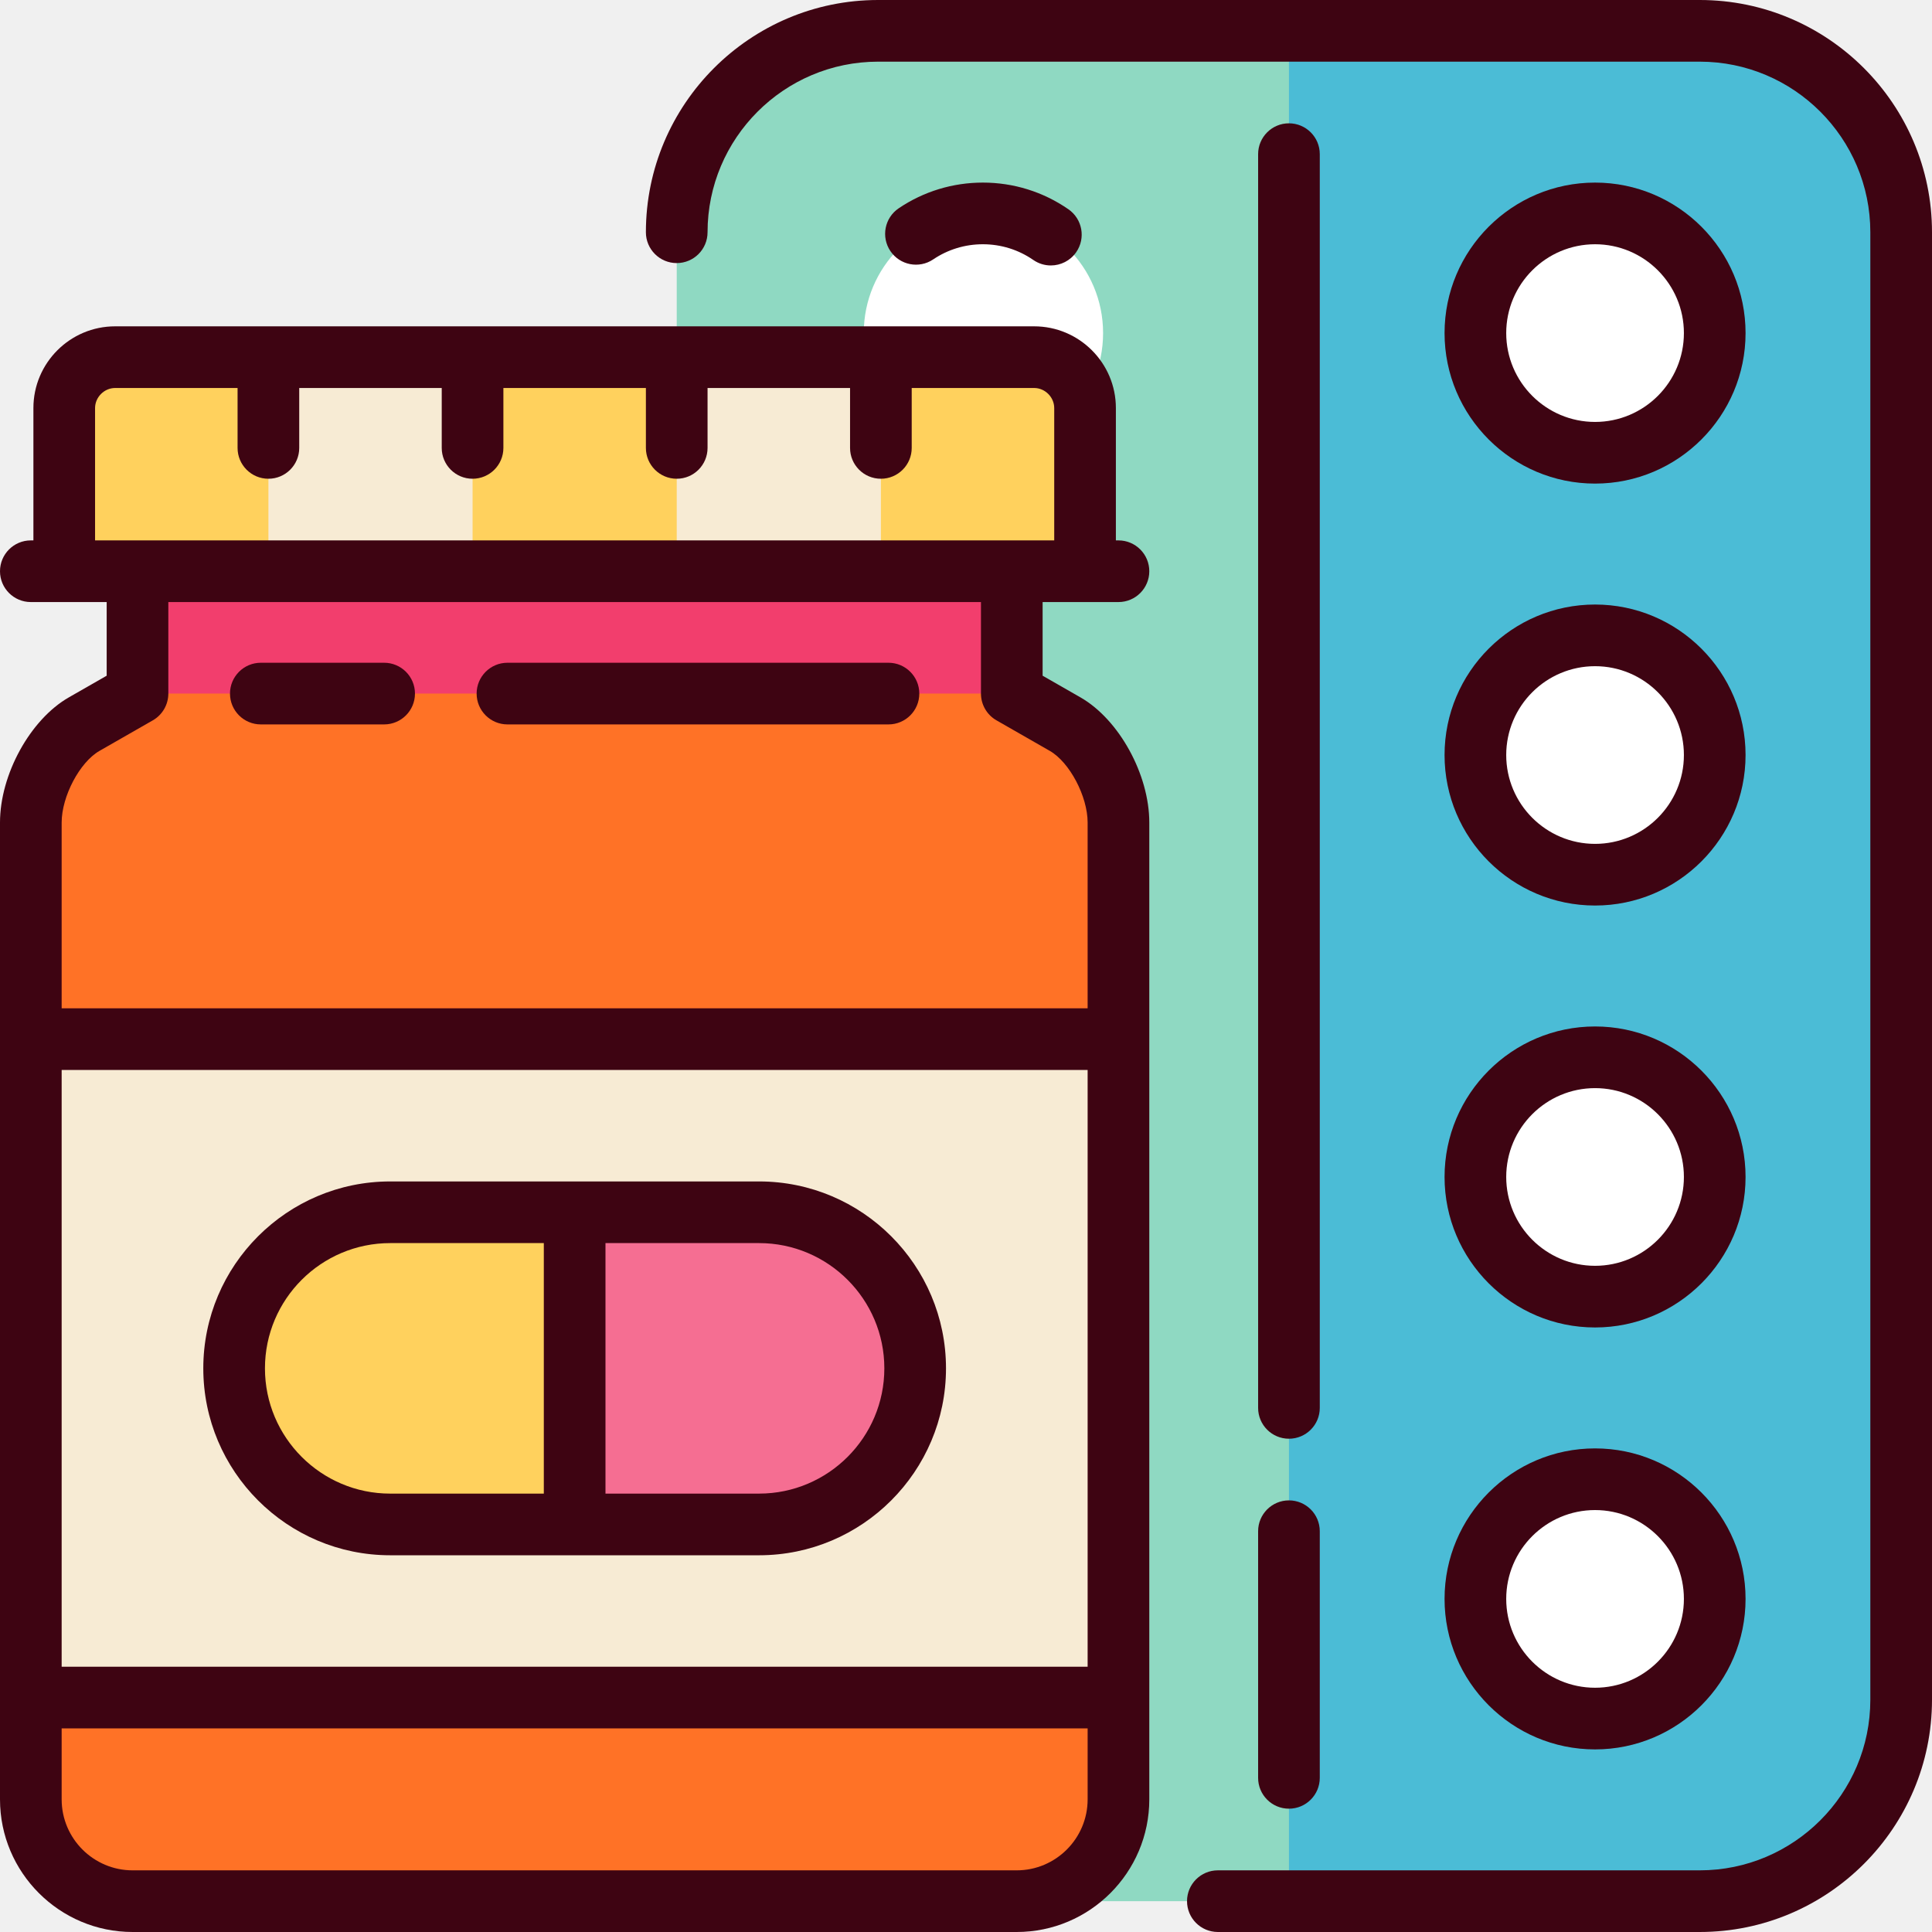
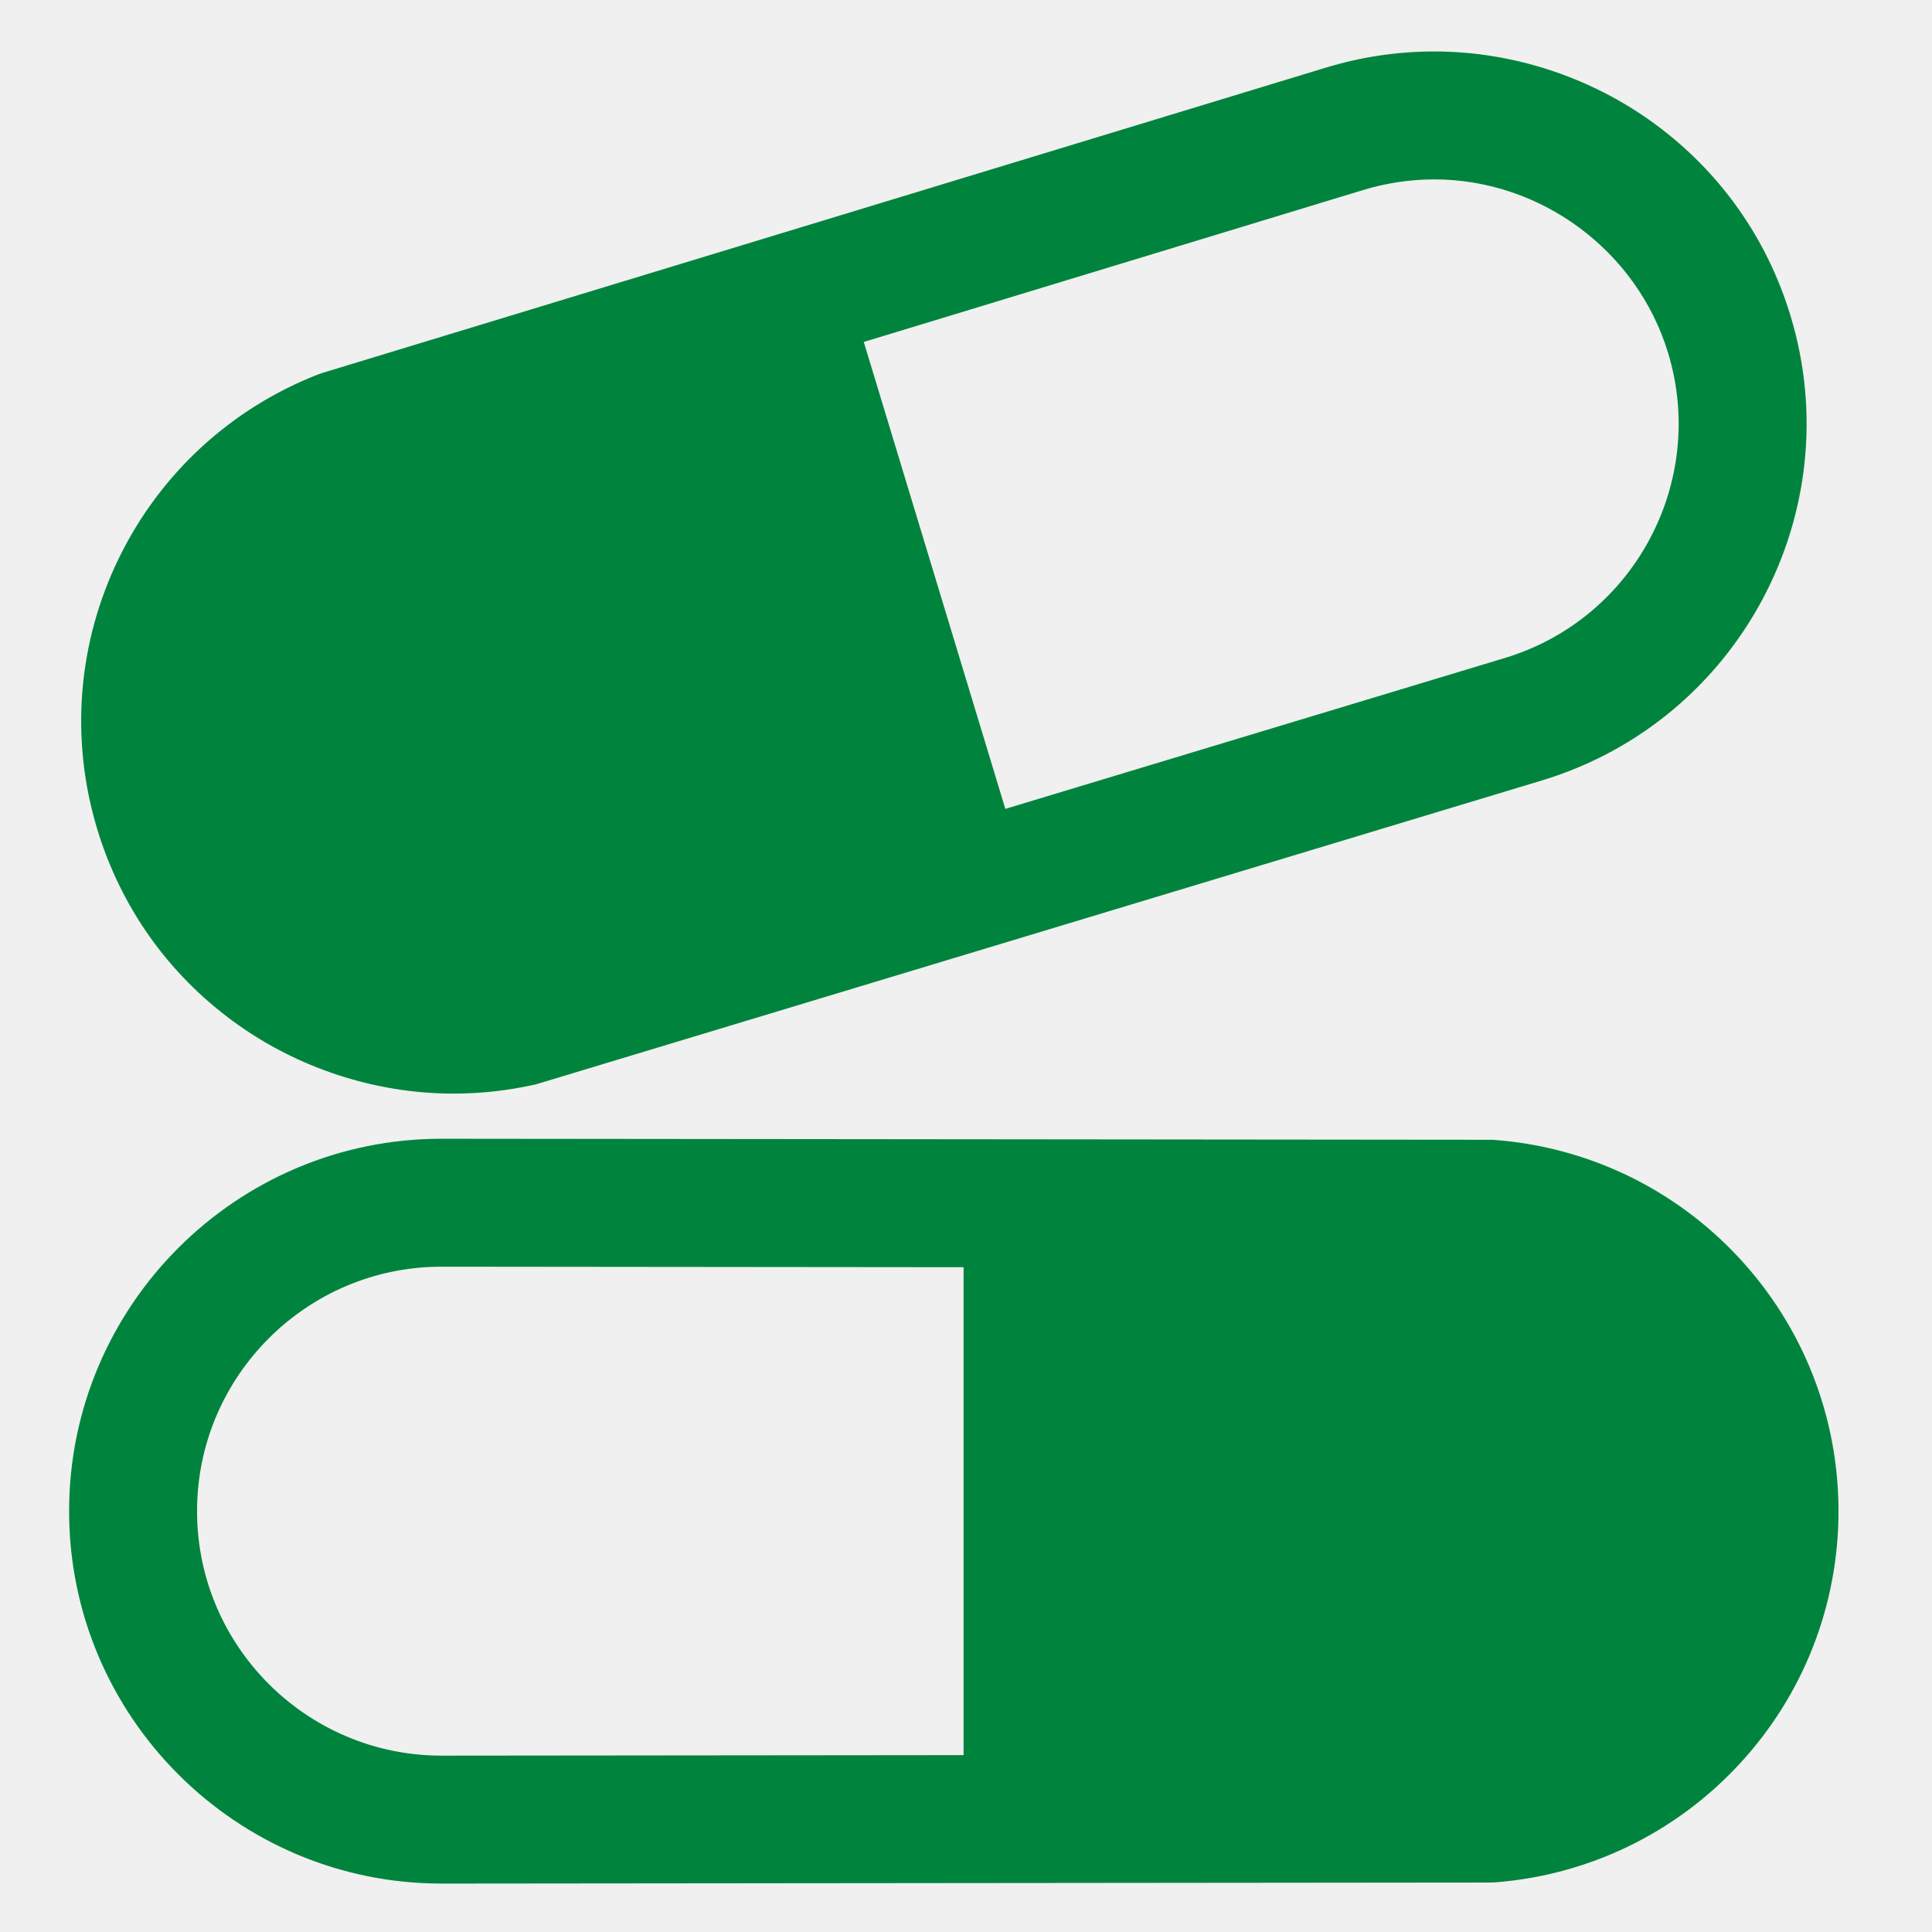
- <svg xmlns="http://www.w3.org/2000/svg" version="1.1" id="Layer_1" viewBox="0 0 512 512" xml:space="preserve">
-   <path style="fill:#8FD9C2;" d="M232.719,8.17c-29.48,0-53.379,23.898-53.379,53.379V503.83h162.245L363.373,256L341.586,8.17  H232.719z" />
-   <path style="fill:#4BBCD6;" d="M450.451,8.17H341.585v495.66h108.866c29.48,0,53.379-23.898,53.379-53.379V61.549  C503.83,32.069,479.931,8.17,450.451,8.17z" />
-   <g>
-     <circle style="fill:#FFFFFF;" cx="422.705" cy="88.271" r="31.711" />
-     <circle style="fill:#FFFFFF;" cx="422.705" cy="200.094" r="31.711" />
-     <circle style="fill:#FFFFFF;" cx="422.705" cy="311.906" r="31.711" />
-     <circle style="fill:#FFFFFF;" cx="422.705" cy="423.729" r="31.711" />
-     <circle style="fill:#FFFFFF;" cx="260.619" cy="88.271" r="31.711" />
-   </g>
-   <polyline style="fill:#F23E6D;" points="268.135,194.702 268.135,151.382 36.439,151.382 36.439,194.702 " />
-   <g>
-     <path style="fill:#FF7226;" d="M36.439,183.808c0,0-6.361,3.642-14.134,8.094C14.531,196.353,8.17,208.089,8.17,217.98v57.402   l144.117,21.787l144.117-21.787V217.98c0-9.892-6.361-21.628-14.134-26.079c-7.774-4.451-14.134-8.094-14.134-8.094" />
-     <path style="fill:#FF7226;" d="M8.17,449.873v26.979c0,14.838,12.141,26.979,26.979,26.979h234.277   c14.838,0,26.979-12.141,26.979-26.979v-26.979l-144.117-21.787L8.17,449.873z" />
-   </g>
-   <rect x="8.17" y="275.38" style="fill:#F7EBD4;" width="288.234" height="174.494" />
-   <g>
-     <path style="fill:#FFD15D;" d="M30.513,94.651c-7.42,0-13.49,6.07-13.49,13.49v43.241h64.999L71.129,94.651   C71.129,94.651,30.513,94.651,30.513,94.651z" />
-     <path style="fill:#FFD15D;" d="M287.551,108.141c0-7.42-6.07-13.49-13.49-13.49h-40.616l-10.894,56.731h64.999V108.141z" />
-     <polygon style="fill:#FFD15D;" points="125.235,94.651 114.342,151.382 190.234,151.382 179.341,94.651  " />
-   </g>
-   <g>
-     <rect x="71.135" y="94.655" style="fill:#F7EBD4;" width="54.105" height="56.734" />
-     <rect x="179.342" y="94.655" style="fill:#F7EBD4;" width="54.105" height="56.734" />
-   </g>
-   <path style="fill:#FFD15D;" d="M103.41,321.264c-22.845,0-41.364,18.519-41.364,41.364c0,22.845,18.519,41.364,41.364,41.364h48.877  v-82.728H103.41z" />
-   <path style="fill:#F56E92;" d="M201.165,321.264h-48.877v82.728h48.877c22.845,0,41.364-18.519,41.364-41.364  C242.529,339.783,224.01,321.264,201.165,321.264z" />
-   <g>
-     <path style="fill:#3E0412;" d="M296.404,159.552c4.512,0,8.17-3.658,8.17-8.17c0-4.512-3.658-8.17-8.17-8.17h-0.683v-35.071   c0-11.943-9.716-21.66-21.66-21.66H30.513c-11.943,0-21.66,9.716-21.66,21.66v35.071H8.17c-4.512,0-8.17,3.658-8.17,8.17   c0,4.512,3.658,8.17,8.17,8.17h20.099v19.518l-10.024,5.741C8.013,190.67,0,205.239,0,217.981v258.87   C0,496.233,15.767,512,35.149,512h234.277c19.382,0,35.149-15.767,35.149-35.149V217.981c0-12.741-8.013-27.311-18.246-33.17   l-10.024-5.74v-19.518h20.099V159.552z M25.194,108.141c0-2.884,2.436-5.319,5.319-5.319h32.446v15.88   c0,4.512,3.658,8.17,8.17,8.17c4.512,0,8.17-3.658,8.17-8.17v-15.88h37.765v15.88c0,4.512,3.658,8.17,8.17,8.17   s8.17-3.658,8.17-8.17v-15.88h37.765v15.88c0,4.512,3.658,8.17,8.17,8.17c4.512,0,8.17-3.658,8.17-8.17v-15.88h37.765v15.88   c0,4.512,3.658,8.17,8.17,8.17c4.512,0,8.17-3.658,8.17-8.17v-15.88h32.447c2.884,0,5.319,2.436,5.319,5.319v35.071H25.194V108.141   z M288.234,441.702H16.34v-158.15h271.894V441.702z M269.426,495.66H35.149c-10.372,0-18.809-8.437-18.809-18.809v-18.809h271.894   v18.809C288.234,487.222,279.797,495.66,269.426,495.66z M264.075,190.898l14.134,8.094c5.246,3.004,10.024,12.055,10.024,18.99   v49.232H16.34v-49.232c0-6.935,4.778-15.985,10.024-18.99l14.136-8.094c2.541-1.455,4.11-4.16,4.11-7.09v-24.256h215.356v24.256   C259.965,186.736,261.534,189.441,264.075,190.898z" />
-     <path style="fill:#3E0412;" d="M103.41,412.162h97.755c27.314,0,49.534-22.221,49.534-49.534s-22.221-49.534-49.534-49.534H103.41   c-27.314,0-49.534,22.221-49.534,49.534S76.096,412.162,103.41,412.162z M234.359,362.627c0,18.303-14.89,33.194-33.194,33.194   h-40.707v-66.387h40.707C219.468,329.434,234.359,344.324,234.359,362.627z M103.41,329.434h40.707v66.388H103.41   c-18.303,0-33.194-14.89-33.194-33.194S85.106,329.434,103.41,329.434z" />
-     <path style="fill:#3E0412;" d="M235.455,175.637H134.482c-4.512,0-8.17,3.658-8.17,8.17c0,4.512,3.658,8.17,8.17,8.17h100.973   c4.512,0,8.17-3.658,8.17-8.17C243.625,179.295,239.967,175.637,235.455,175.637z" />
-     <path style="fill:#3E0412;" d="M101.801,175.637H69.12c-4.512,0-8.17,3.658-8.17,8.17c0,4.512,3.658,8.17,8.17,8.17h32.681   c4.512,0,8.17-3.658,8.17-8.17C109.971,179.295,106.313,175.637,101.801,175.637z" />
-     <path style="fill:#3E0412;" d="M333.414,471.149c0,4.512,3.658,8.17,8.17,8.17s8.17-3.658,8.17-8.17v-65.362   c0-4.512-3.658-8.17-8.17-8.17s-8.17,3.658-8.17,8.17V471.149z" />
-     <path style="fill:#3E0412;" d="M341.585,381.277c4.512,0,8.17-3.658,8.17-8.17V40.851c0-4.512-3.658-8.17-8.17-8.17   s-8.17,3.658-8.17,8.17v332.255C333.414,377.618,337.072,381.277,341.585,381.277z" />
-     <path style="fill:#3E0412;" d="M450.451,0H232.718c-33.938,0-61.549,27.611-61.549,61.549c0,4.512,3.658,8.17,8.17,8.17   c4.512,0,8.17-3.658,8.17-8.17c0-24.928,20.281-45.209,45.208-45.209h217.733c24.928,0,45.208,20.281,45.208,45.209v388.902   c0,24.928-20.281,45.208-45.208,45.208H322.744c-4.512,0-8.17,3.658-8.17,8.17s3.658,8.17,8.17,8.17h127.707   C484.389,512,512,484.389,512,450.451V61.549C512,27.611,484.389,0,450.451,0z" />
-     <path style="fill:#3E0412;" d="M422.707,128.158c21.992,0,39.885-17.892,39.885-39.885c0-21.992-17.892-39.884-39.885-39.884   c-21.993,0-39.885,17.892-39.885,39.884C382.822,110.266,400.715,128.158,422.707,128.158z M422.707,64.73   c12.982,0,23.544,10.561,23.544,23.543s-10.561,23.544-23.544,23.544c-12.983,0-23.544-10.561-23.544-23.544   C399.163,75.291,409.725,64.73,422.707,64.73z" />
-     <path style="fill:#3E0412;" d="M422.707,239.975c21.992,0,39.885-17.892,39.885-39.885c0-21.992-17.892-39.884-39.885-39.884   c-21.993,0-39.885,17.892-39.885,39.884C382.822,222.084,400.715,239.975,422.707,239.975z M422.707,176.547   c12.982,0,23.544,10.561,23.544,23.543s-10.561,23.544-23.544,23.544c-12.983,0-23.544-10.561-23.544-23.544   C399.163,187.109,409.725,176.547,422.707,176.547z" />
-     <path style="fill:#3E0412;" d="M422.707,351.793c21.992,0,39.885-17.892,39.885-39.884c0-21.992-17.892-39.885-39.885-39.885   c-21.993,0-39.885,17.892-39.885,39.885C382.822,333.901,400.715,351.793,422.707,351.793z M422.707,288.365   c12.982,0,23.544,10.561,23.544,23.544c0,12.982-10.561,23.543-23.544,23.543c-12.983,0-23.544-10.561-23.544-23.543   C399.163,298.926,409.725,288.365,422.707,288.365z" />
-     <path style="fill:#3E0412;" d="M422.707,463.611c21.992,0,39.885-17.892,39.885-39.884c0-21.992-17.892-39.885-39.885-39.885   c-21.993,0-39.885,17.892-39.885,39.885C382.822,445.719,400.715,463.611,422.707,463.611z M422.707,400.182   c12.982,0,23.544,10.561,23.544,23.544c0,12.982-10.561,23.543-23.544,23.543c-12.983,0-23.544-10.561-23.544-23.543   C399.163,410.744,409.725,400.182,422.707,400.182z" />
-     <path style="fill:#3E0412;" d="M247.31,68.742c3.888-2.625,8.436-4.012,13.153-4.012c4.814,0,9.44,1.44,13.377,4.166   c1.418,0.982,3.038,1.452,4.642,1.452c2.59,0,5.14-1.229,6.726-3.521c2.568-3.71,1.642-8.8-2.069-11.369   c-6.682-4.625-14.524-7.07-22.676-7.07c-7.988,0-15.698,2.355-22.296,6.81c-3.74,2.525-4.725,7.603-2.199,11.344   C238.493,70.282,243.571,71.267,247.31,68.742z" />
+ <svg xmlns="http://www.w3.org/2000/svg" viewBox="0 0 1024 1024" fill="#00843d" class="icon" version="1.1" stroke="#00843d">
+   <g id="SVGRepo_bgCarrier" stroke-width="0" />
+   <g id="SVGRepo_tracerCarrier" stroke-linecap="round" stroke-linejoin="round" />
+   <g id="SVGRepo_iconCarrier">
+     <path d="M921.268 666.934c-33.774-36.31-79.53-58.41-128.838-62.232l-1.274-0.098-557.142-0.546c-108.564 0-196.888 88.324-196.888 196.89 0 108.564 88.324 196.888 196.888 196.888h0.034l555.834-0.546 2.546-0.1c49.308-3.82 95.064-25.918 128.84-62.228 33.97-36.518 52.678-84.112 52.678-134.014s-18.708-97.494-52.678-134.014zM511.22 930.75l-277.23 0.272c-71.708-0.014-130.048-58.36-130.048-130.072 0-71.722 58.35-130.074 130.038-130.074l277.24 0.272v259.602zM124.212 541.158c33.542 24.49 74.794 37.978 116.154 37.982h0.008c14.17 0 28.404-1.554 42.304-4.62l1.246-0.274 533.334-161.118c103.896-31.496 162.798-141.646 131.3-245.544-12.502-41.242-37.462-76.444-72.186-101.806-33.552-24.508-74.812-38.004-116.176-38.004a197.046 197.046 0 0 0-57.21 8.52L171.216 198.078l-2.41 0.834c-46.08 17.962-83.456 52.386-105.244 96.932-21.914 44.802-26.008 95.778-11.532 143.534 12.504 41.236 37.464 76.43 72.182 101.78zM722.404 100.228a130.194 130.194 0 0 1 37.792-5.638c56.768 0 107.93 37.988 124.42 92.378 20.806 68.638-18.106 141.408-86.712 162.206l-265.39 80.172-75.316-248.432 265.206-80.686z" />
  </g>
</svg>
